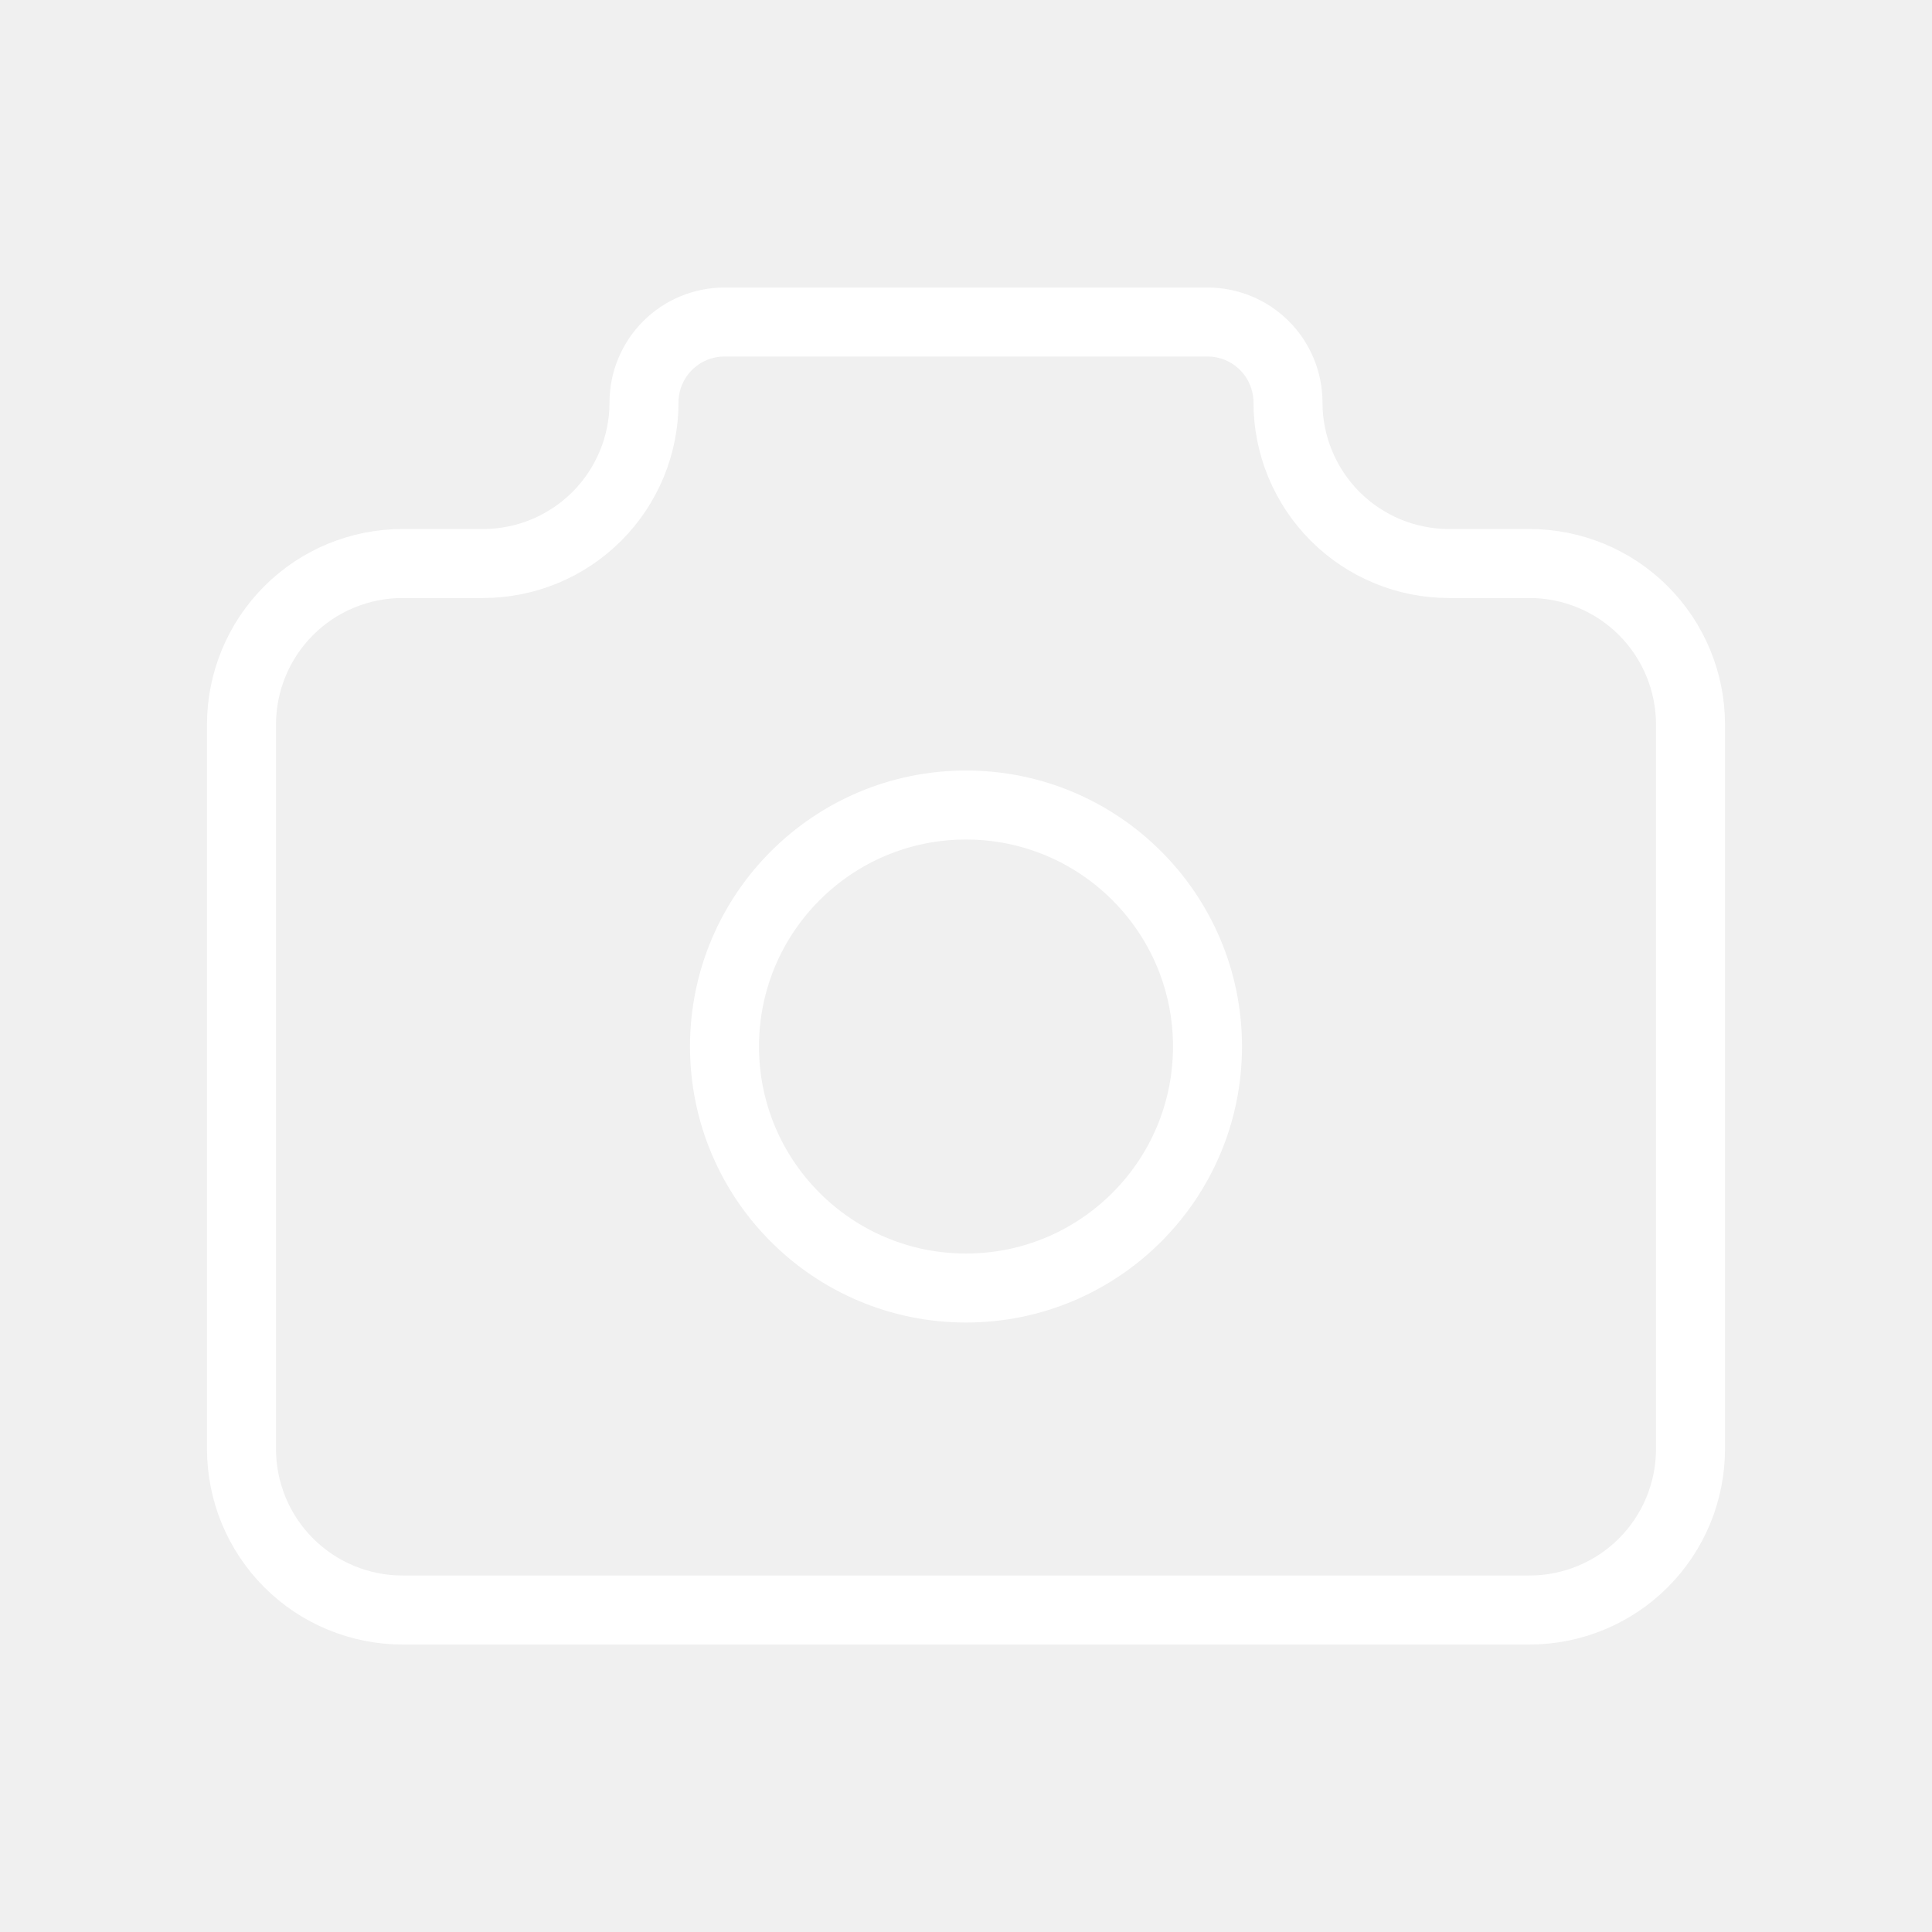
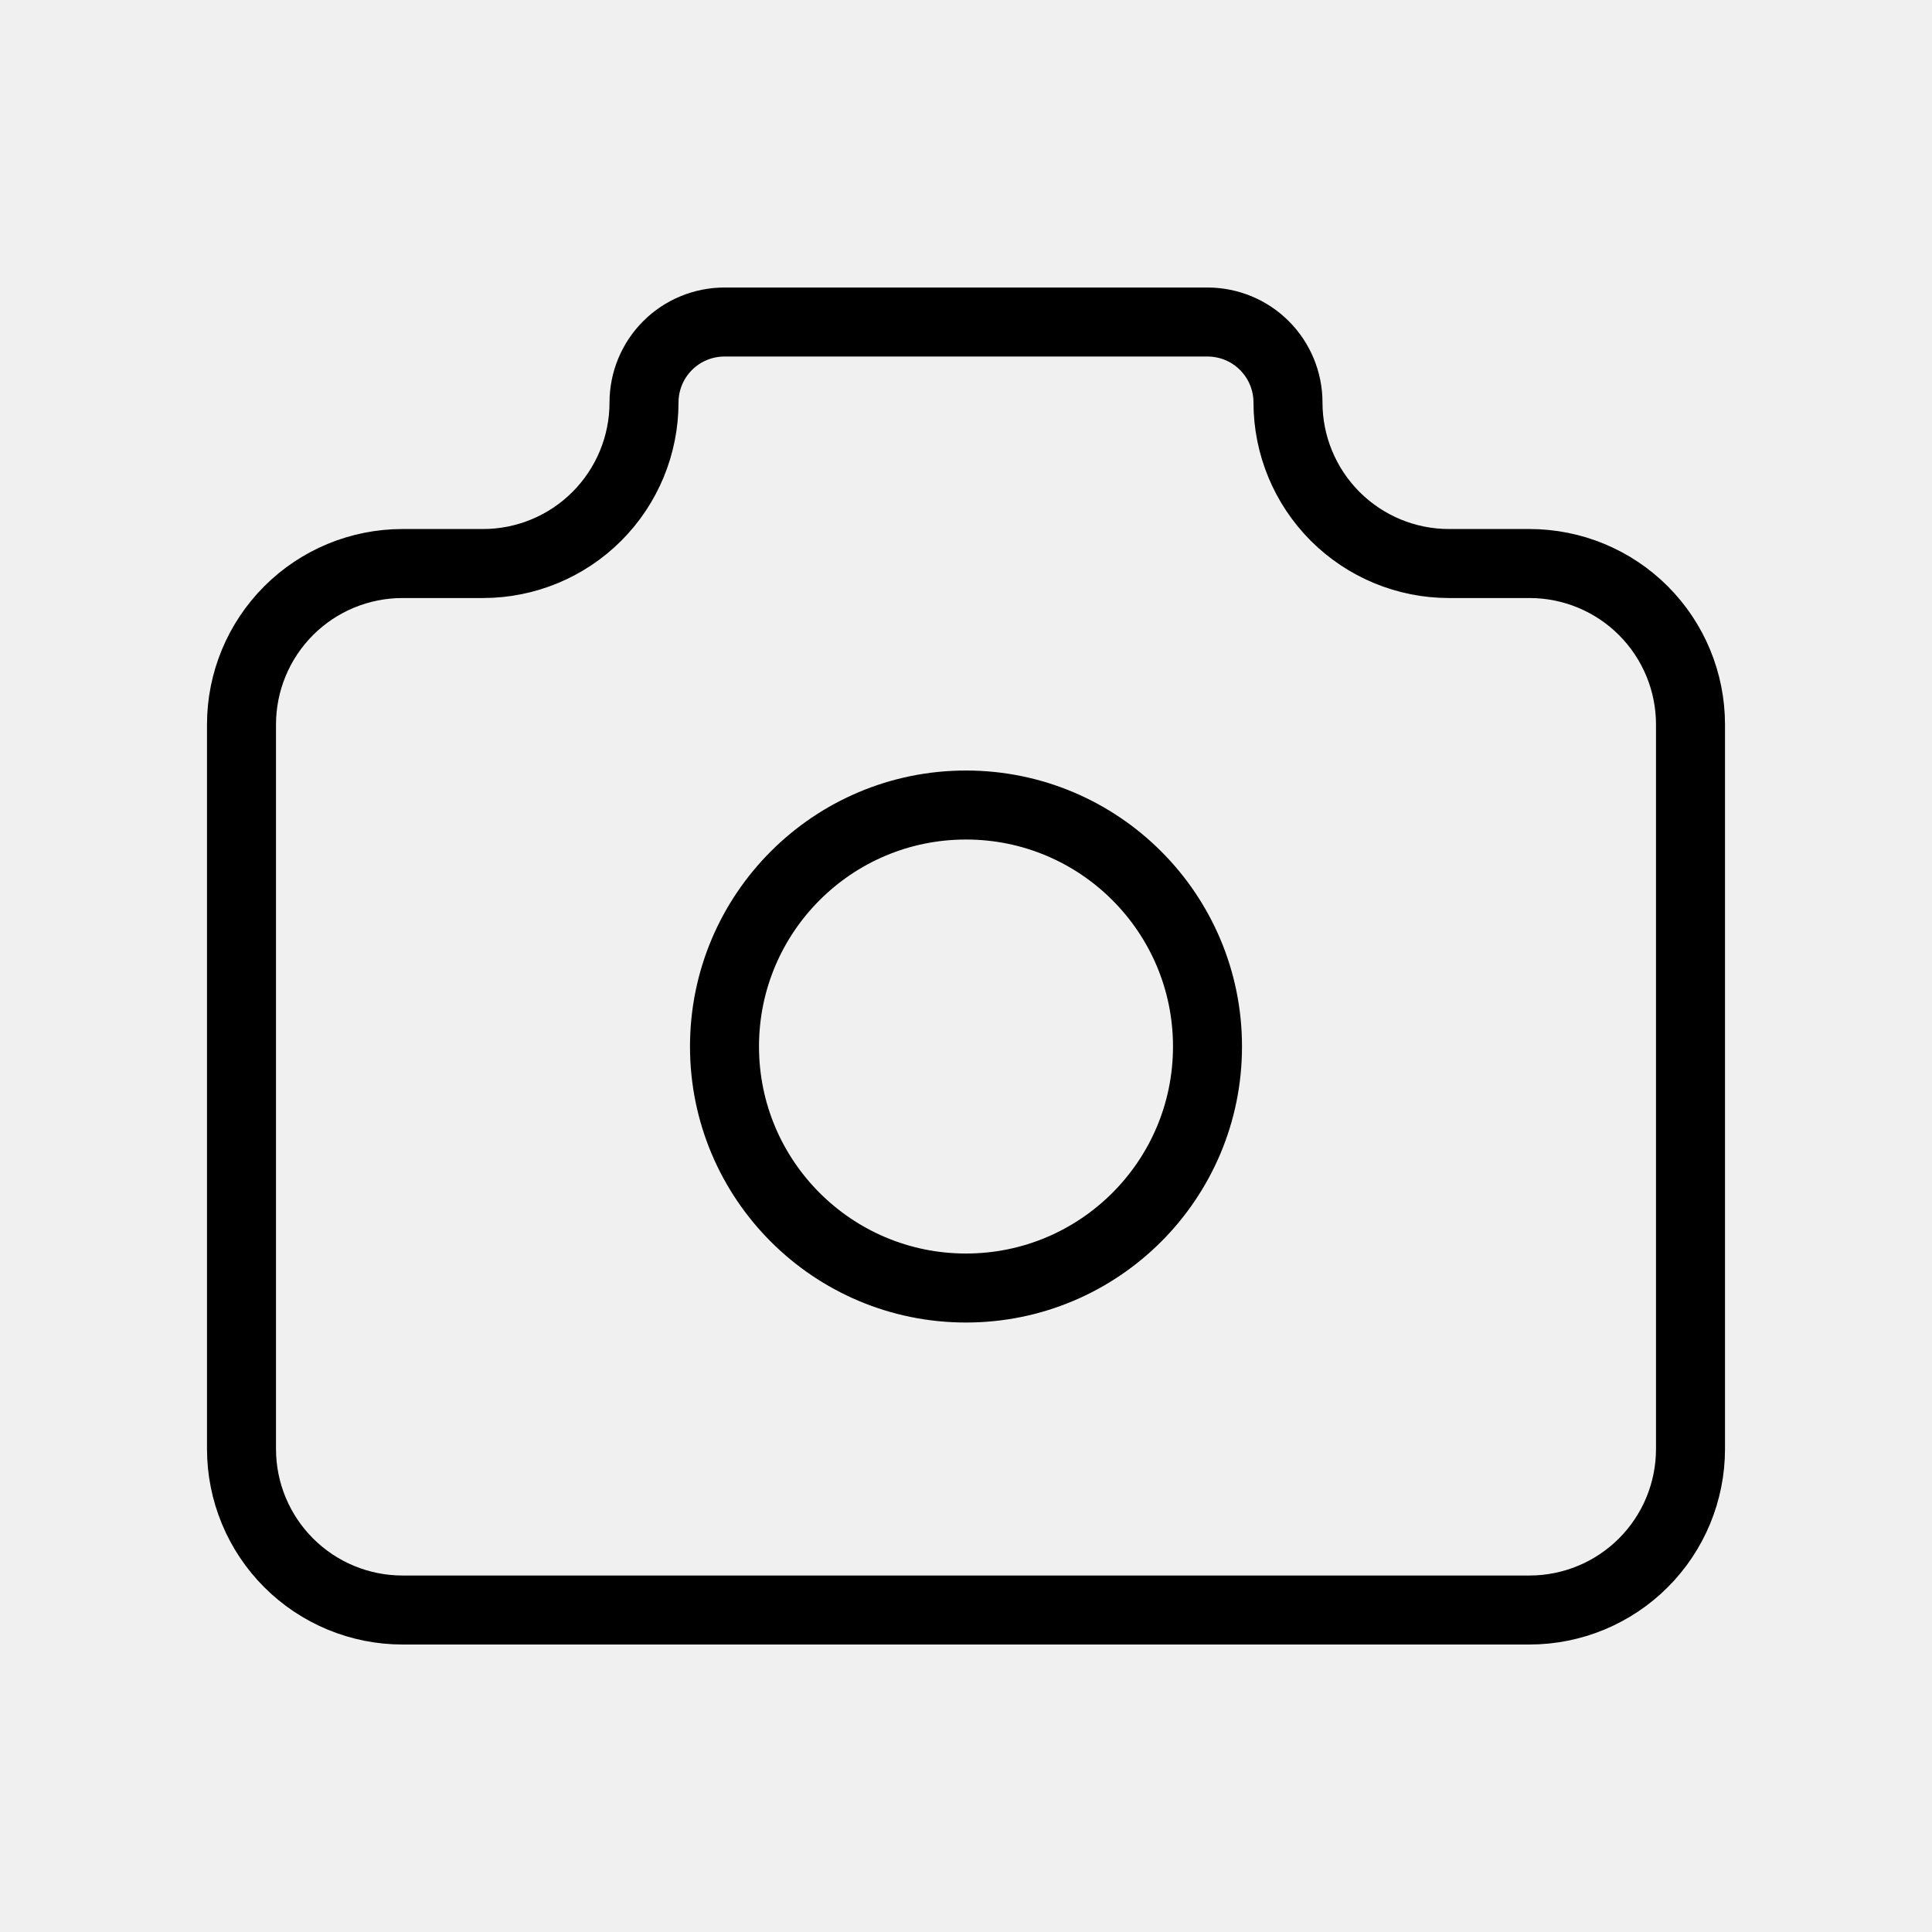
<svg xmlns="http://www.w3.org/2000/svg" width="56" height="56" viewBox="0 0 56 56" fill="none">
  <g clip-path="url(#clip0_1021_6)">
-     <path d="M11.667 16.334H14C15.238 16.334 16.425 15.842 17.3 14.967C18.175 14.091 18.667 12.905 18.667 11.667C18.667 11.048 18.913 10.454 19.35 10.017C19.788 9.579 20.381 9.334 21 9.334H35C35.619 9.334 36.212 9.579 36.65 10.017C37.087 10.454 37.333 11.048 37.333 11.667C37.333 12.905 37.825 14.091 38.7 14.967C39.575 15.842 40.762 16.334 42 16.334H44.333C45.571 16.334 46.758 16.825 47.633 17.7C48.508 18.576 49 19.762 49 21V42C49 43.238 48.508 44.425 47.633 45.3C46.758 46.175 45.571 46.667 44.333 46.667H11.667C10.429 46.667 9.242 46.175 8.367 45.3C7.492 44.425 7 43.238 7 42V21C7 19.762 7.492 18.576 8.367 17.7C9.242 16.825 10.429 16.334 11.667 16.334" stroke="white" stroke-width="2" stroke-linecap="round" stroke-linejoin="round" />
-     <path d="M28 37.334C31.866 37.334 35 34.2 35 30.334C35 26.468 31.866 23.334 28 23.334C24.134 23.334 21 26.468 21 30.334C21 34.2 24.134 37.334 28 37.334Z" stroke="white" stroke-width="2" stroke-linecap="round" stroke-linejoin="round" />
+     <path d="M11.667 16.334H14C15.238 16.334 16.425 15.842 17.3 14.967C18.175 14.091 18.667 12.905 18.667 11.667C18.667 11.048 18.913 10.454 19.35 10.017C19.788 9.579 20.381 9.334 21 9.334H35C35.619 9.334 36.212 9.579 36.65 10.017C37.087 10.454 37.333 11.048 37.333 11.667C37.333 12.905 37.825 14.091 38.7 14.967C39.575 15.842 40.762 16.334 42 16.334H44.333C45.571 16.334 46.758 16.825 47.633 17.7C48.508 18.576 49 19.762 49 21V42C49 43.238 48.508 44.425 47.633 45.3C46.758 46.175 45.571 46.667 44.333 46.667H11.667C10.429 46.667 9.242 46.175 8.367 45.3C7.492 44.425 7 43.238 7 42V21C7 19.762 7.492 18.576 8.367 17.7C9.242 16.825 10.429 16.334 11.667 16.334" stroke="black" stroke-width="2" stroke-linecap="round" stroke-linejoin="round" />
+     <path d="M28 37.334C31.866 37.334 35 34.2 35 30.334C35 26.468 31.866 23.334 28 23.334C24.134 23.334 21 26.468 21 30.334C21 34.2 24.134 37.334 28 37.334Z" stroke="black" stroke-width="2" stroke-linecap="round" stroke-linejoin="round" />
  </g>
  <defs>
    <clipPath id="clip0_1021_6">
      <rect width="56" height="56" fill="white" />
    </clipPath>
  </defs>
</svg>
